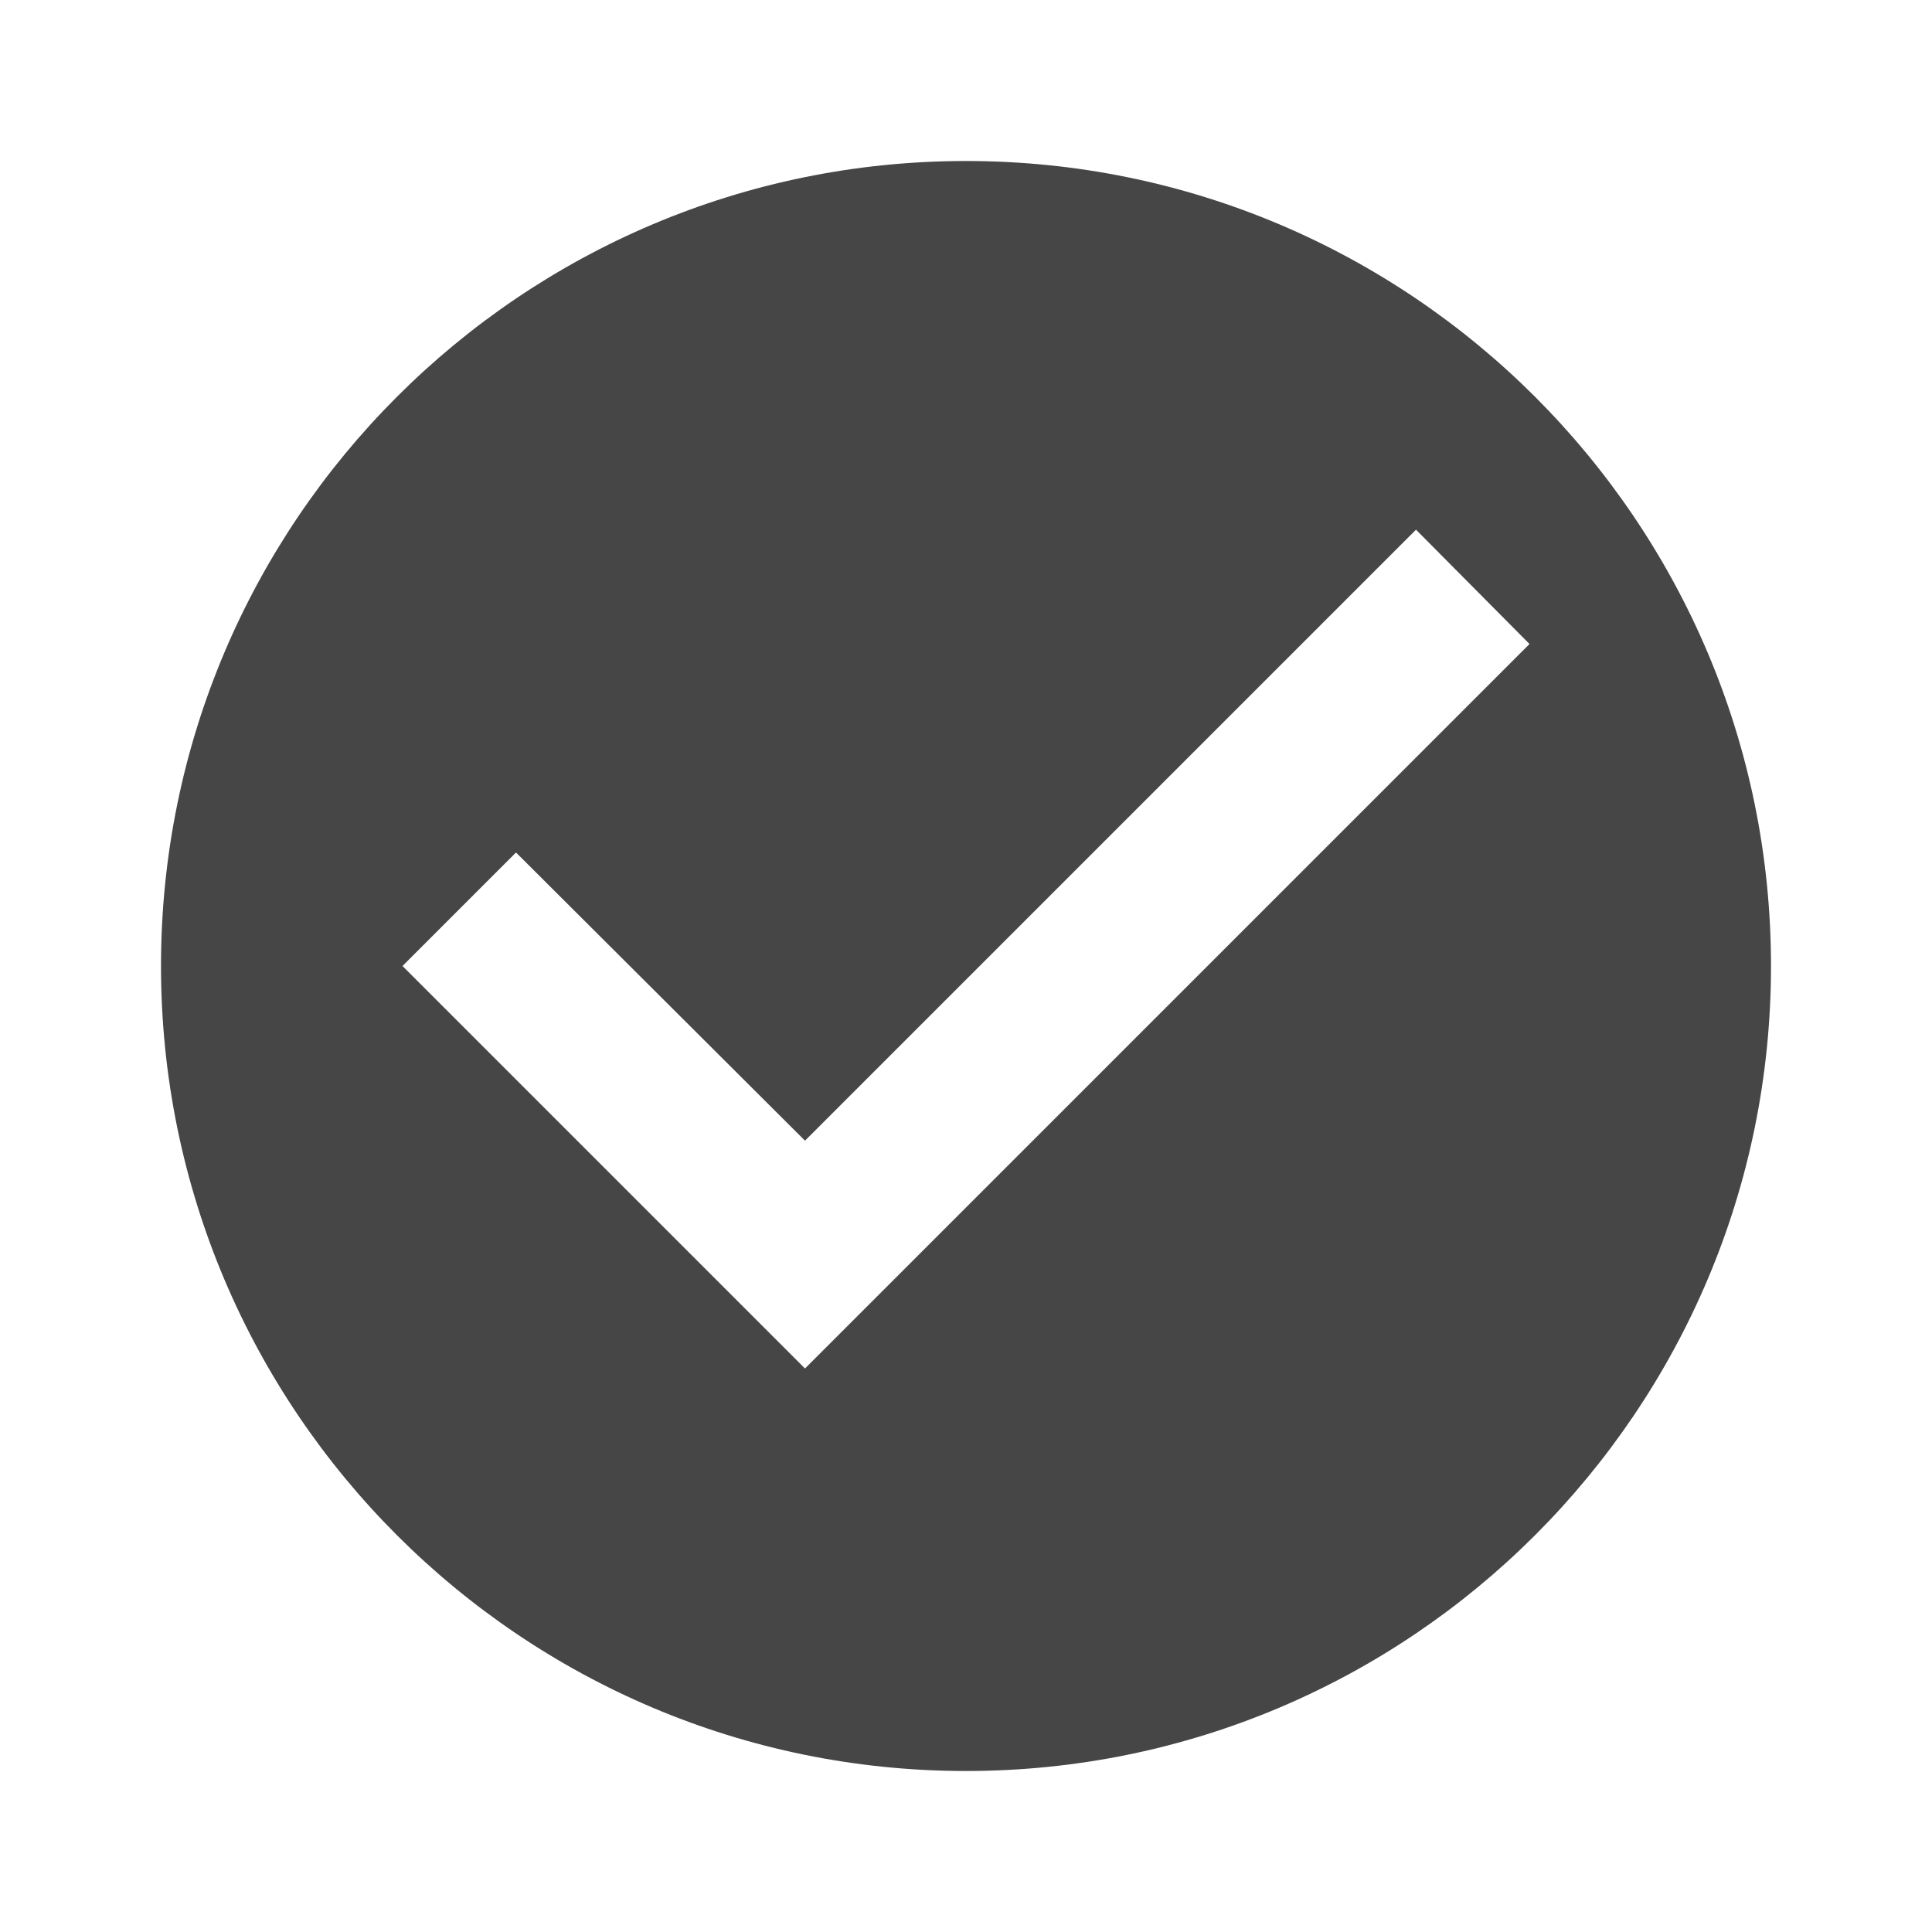
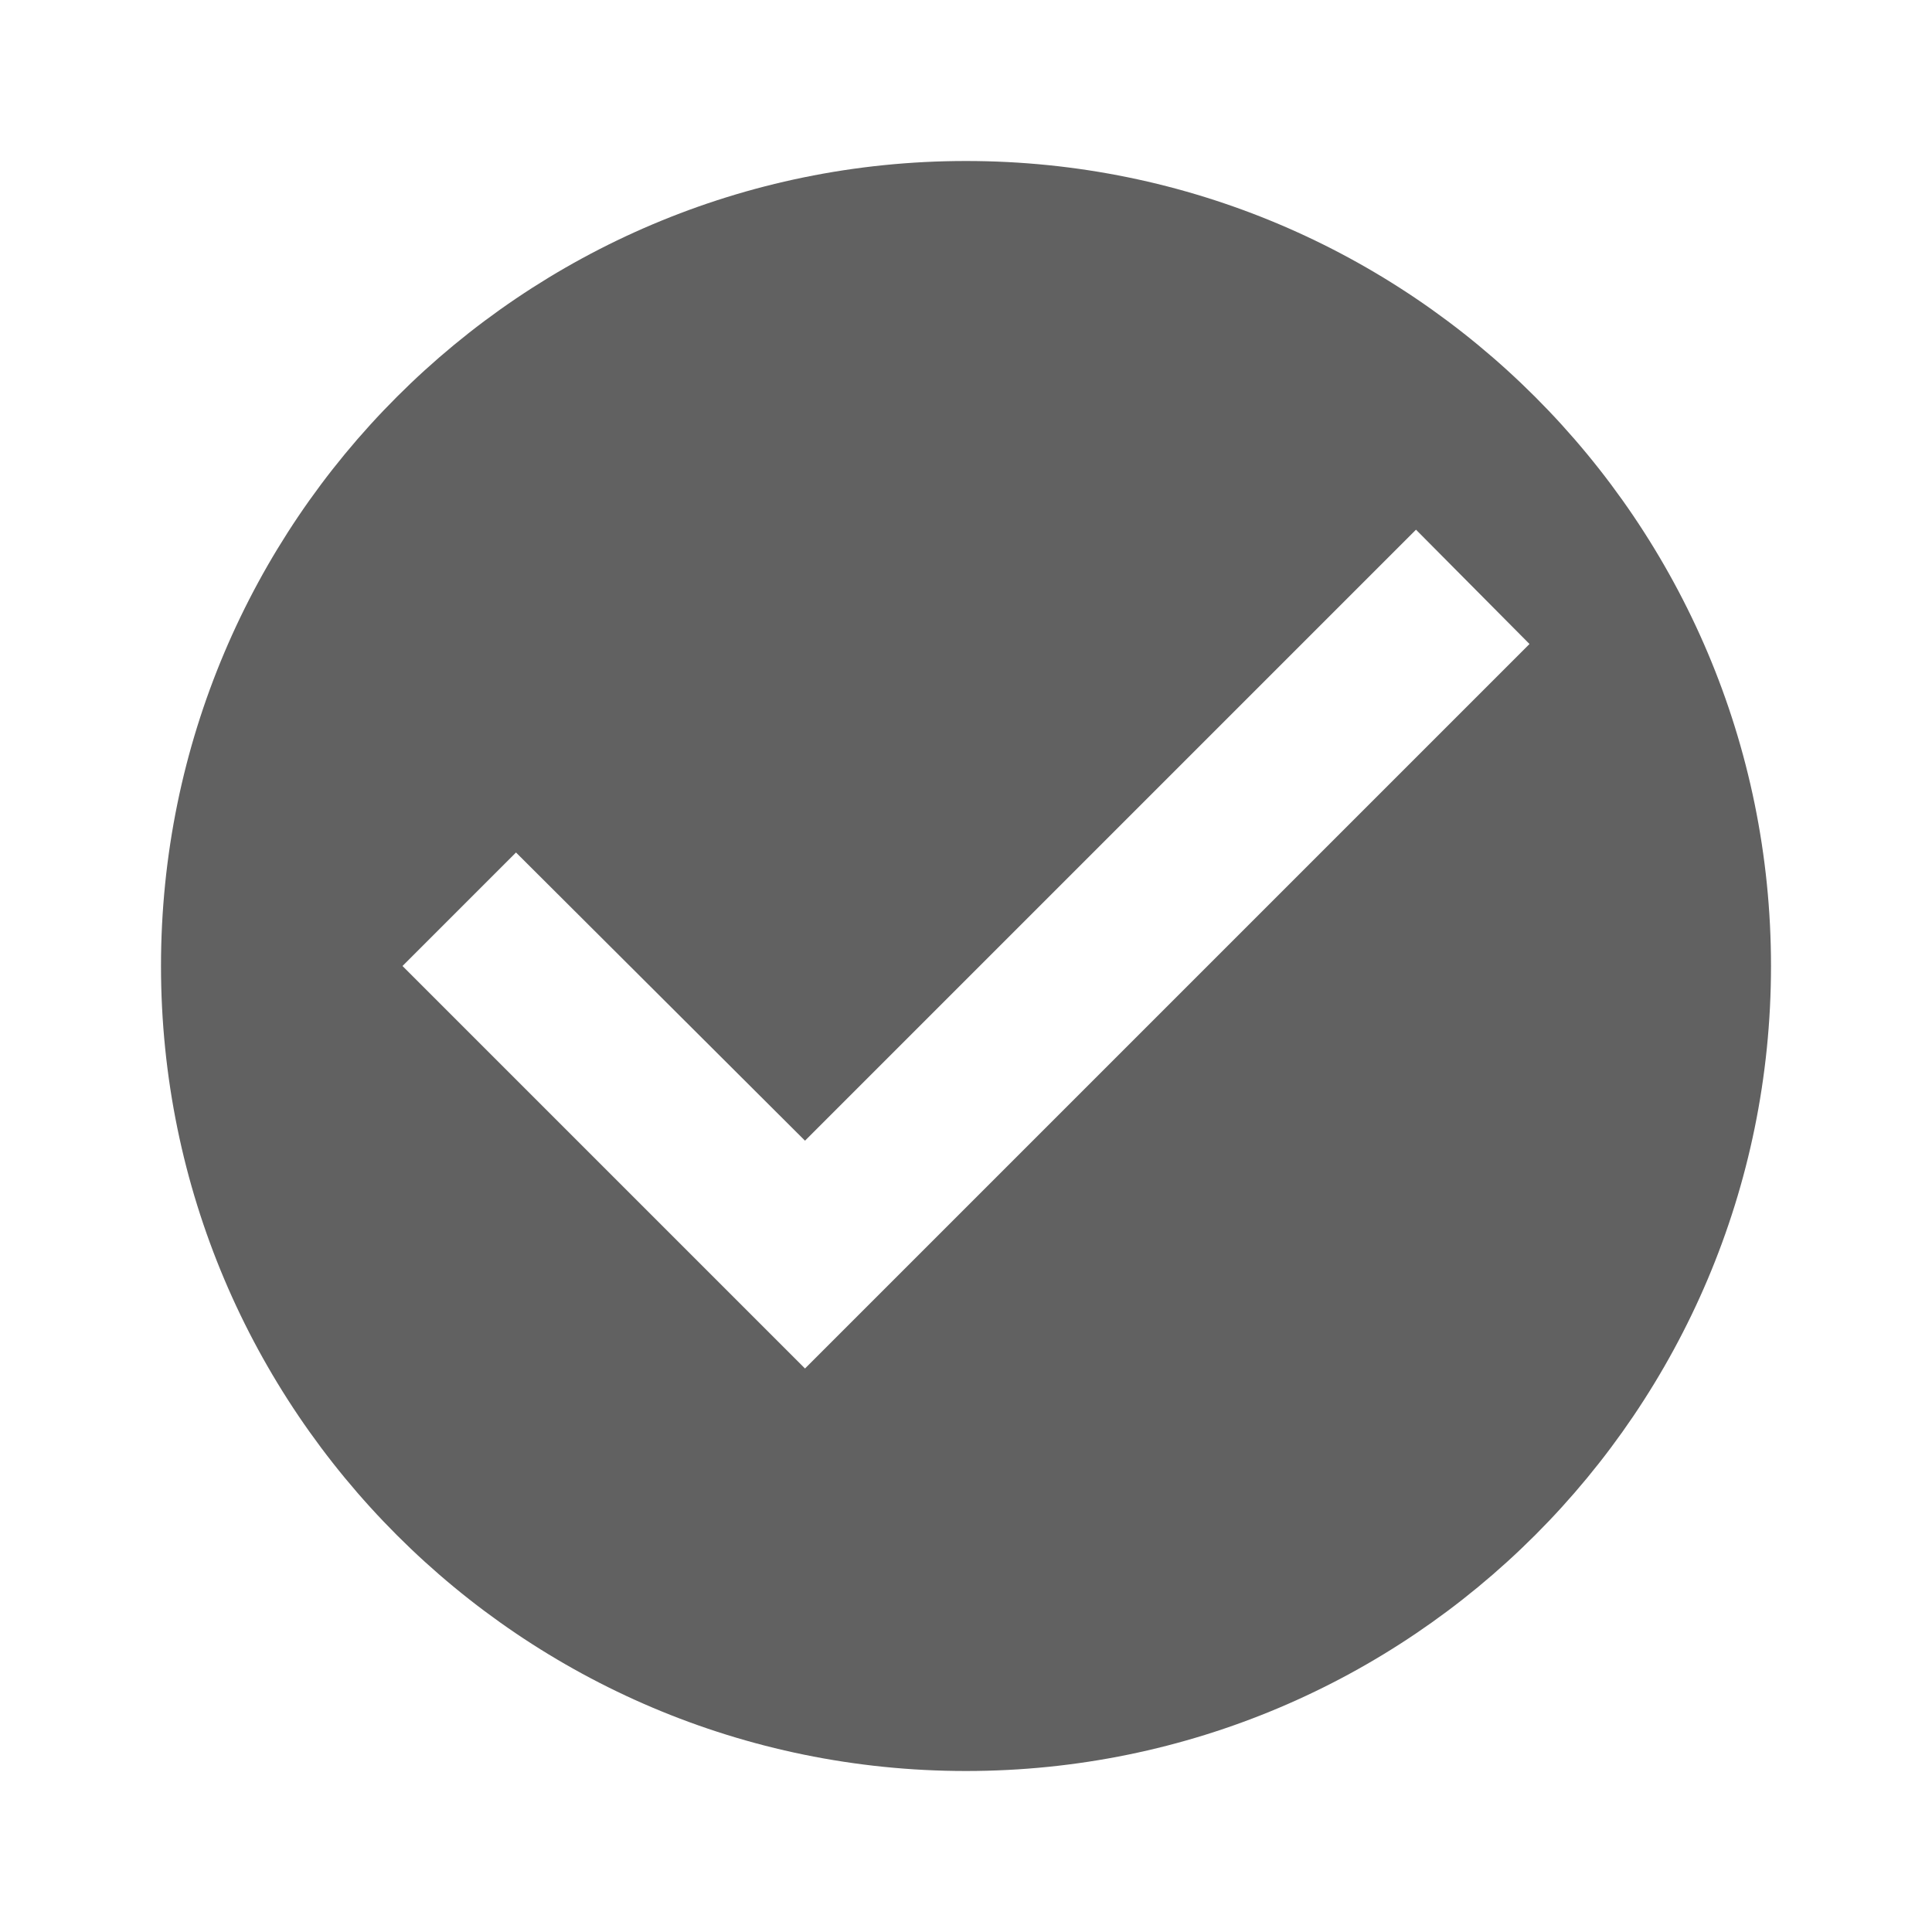
<svg xmlns="http://www.w3.org/2000/svg" width="24" height="24" version="1.1" viewBox="0 0 24 24">
-   <path d="m12 2c-5.52 0-10 4.48-10 10s4.48 10 10 10 10-4.48 10-10-4.48-10-10-10zm5.59 4.58 1.41 1.42-9 9-5-5 1.41-1.41 3.59 3.58z" fill="#464646" />
+   <path d="m12 2c-5.52 0-10 4.48-10 10s4.48 10 10 10 10-4.48 10-10-4.48-10-10-10zm5.59 4.58 1.41 1.42-9 9-5-5 1.41-1.41 3.59 3.58z" fill="#616161" />
</svg>
